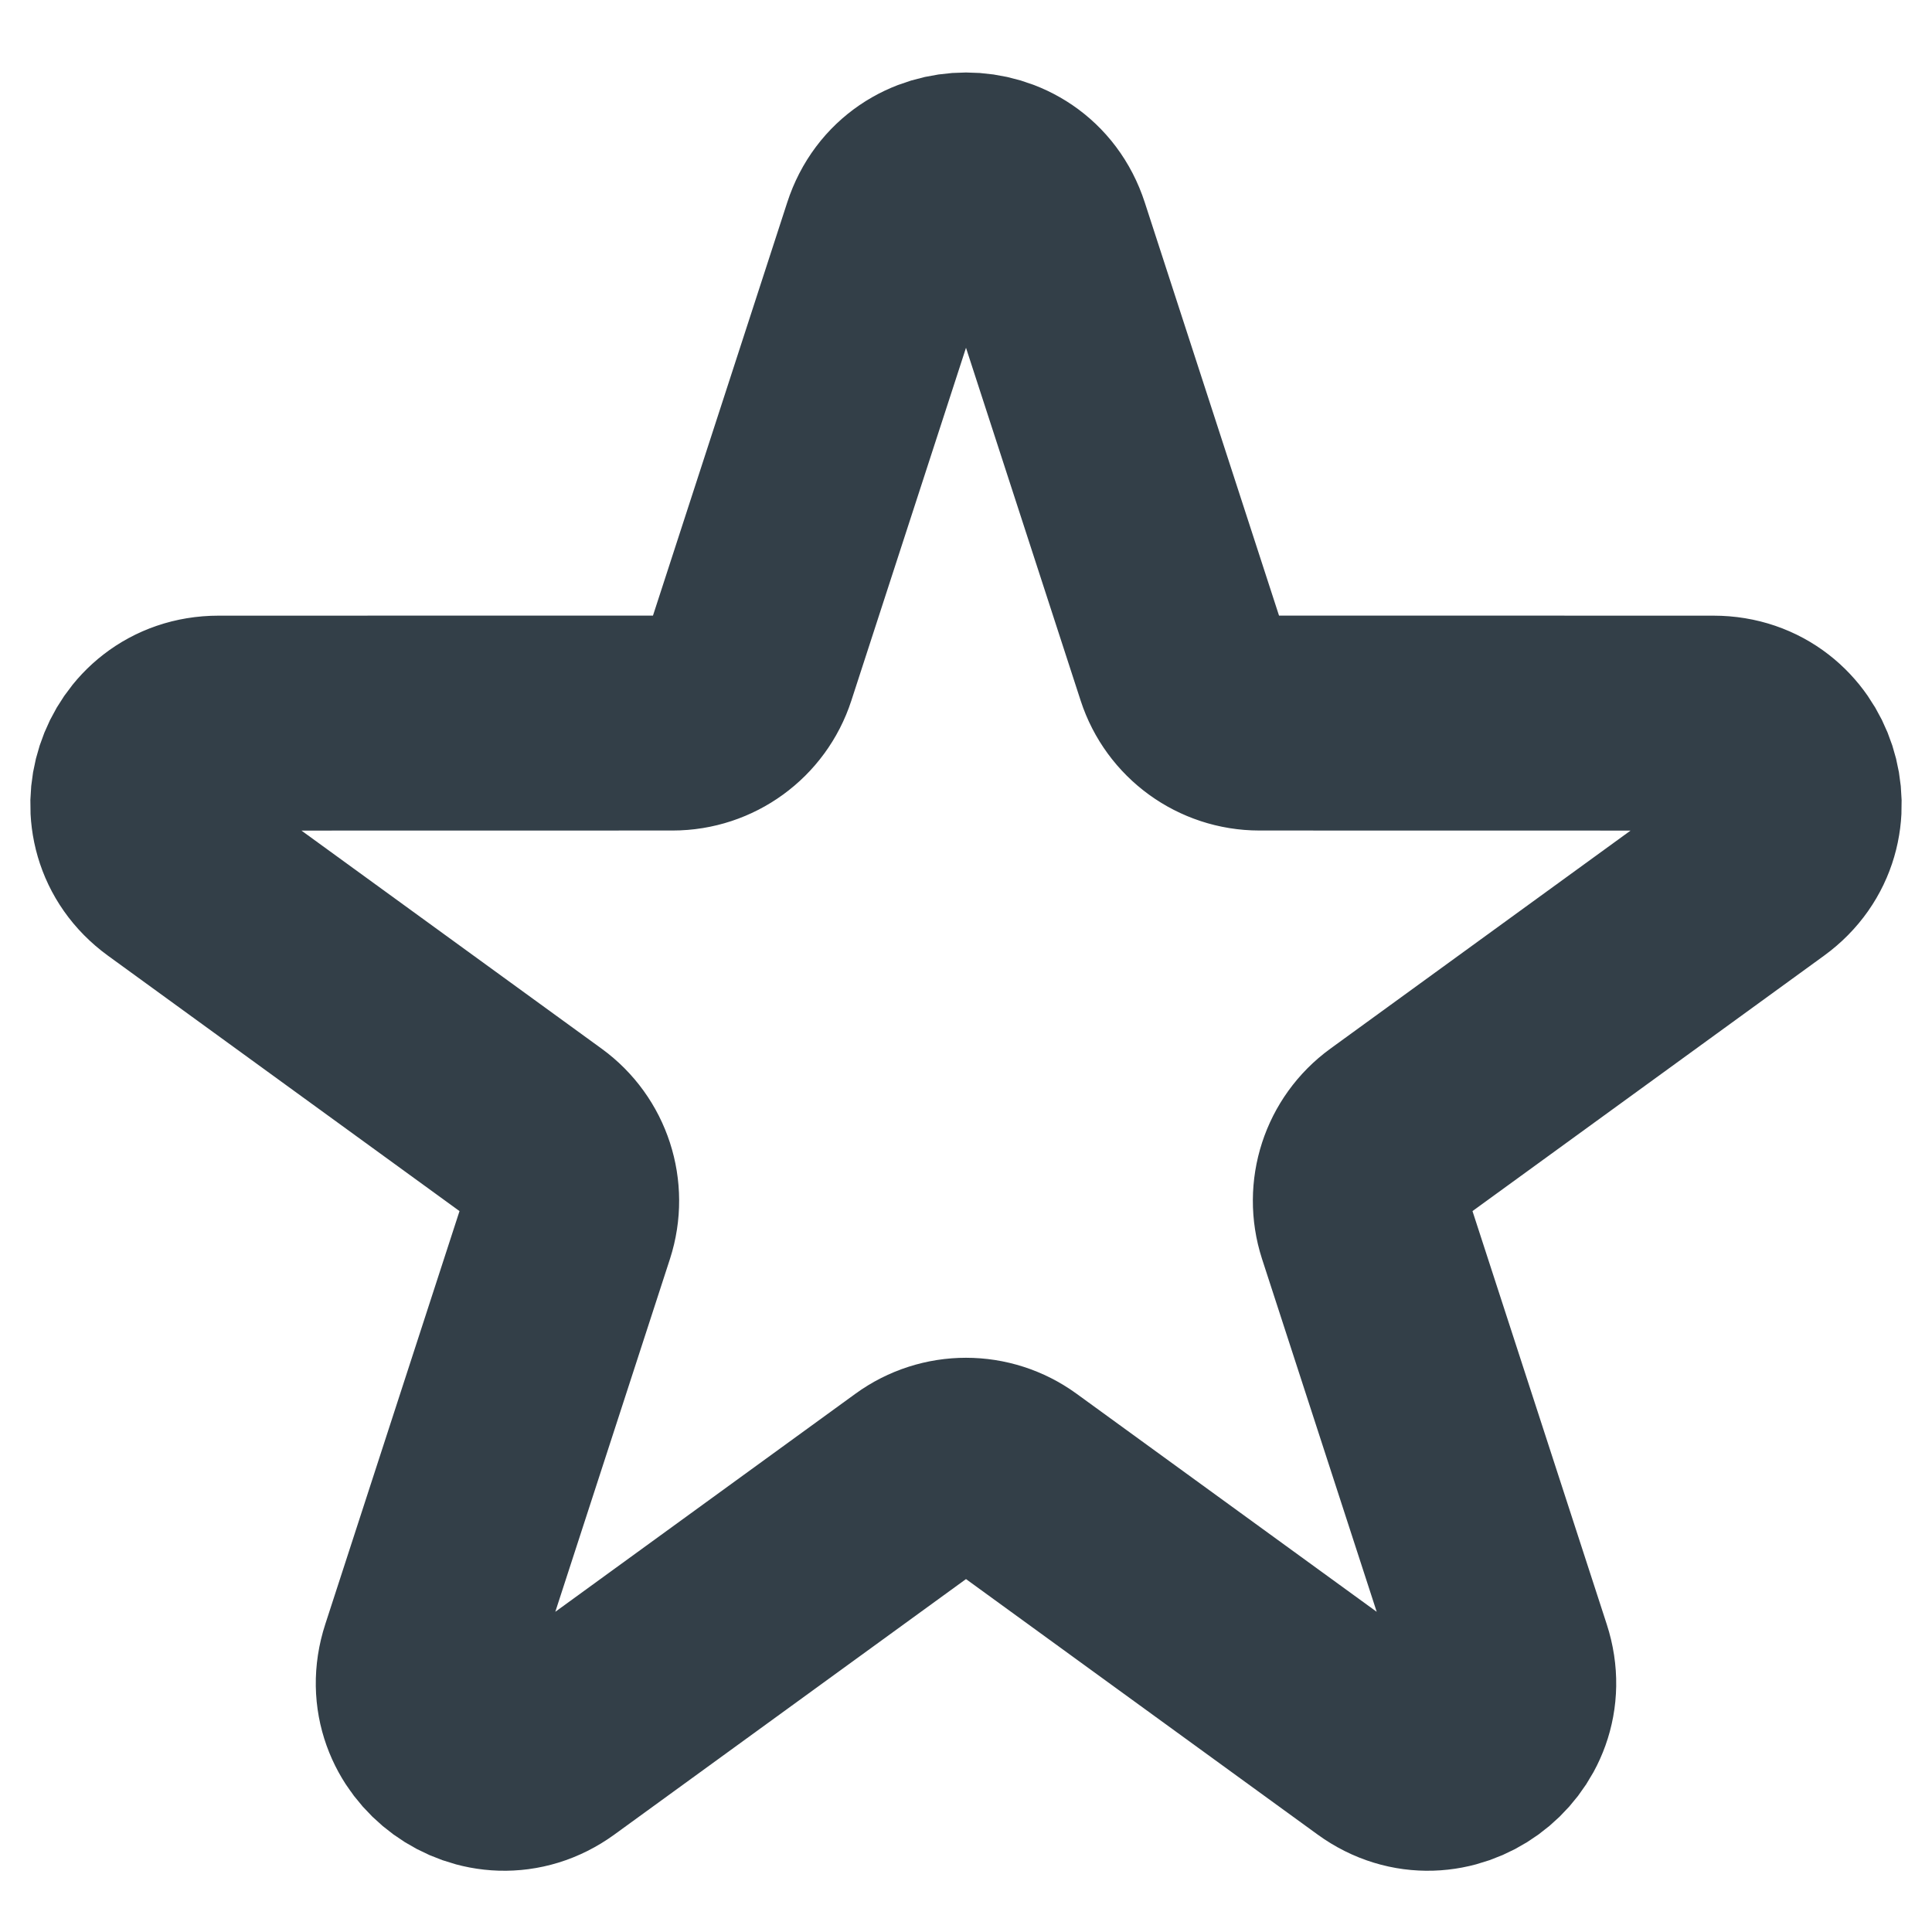
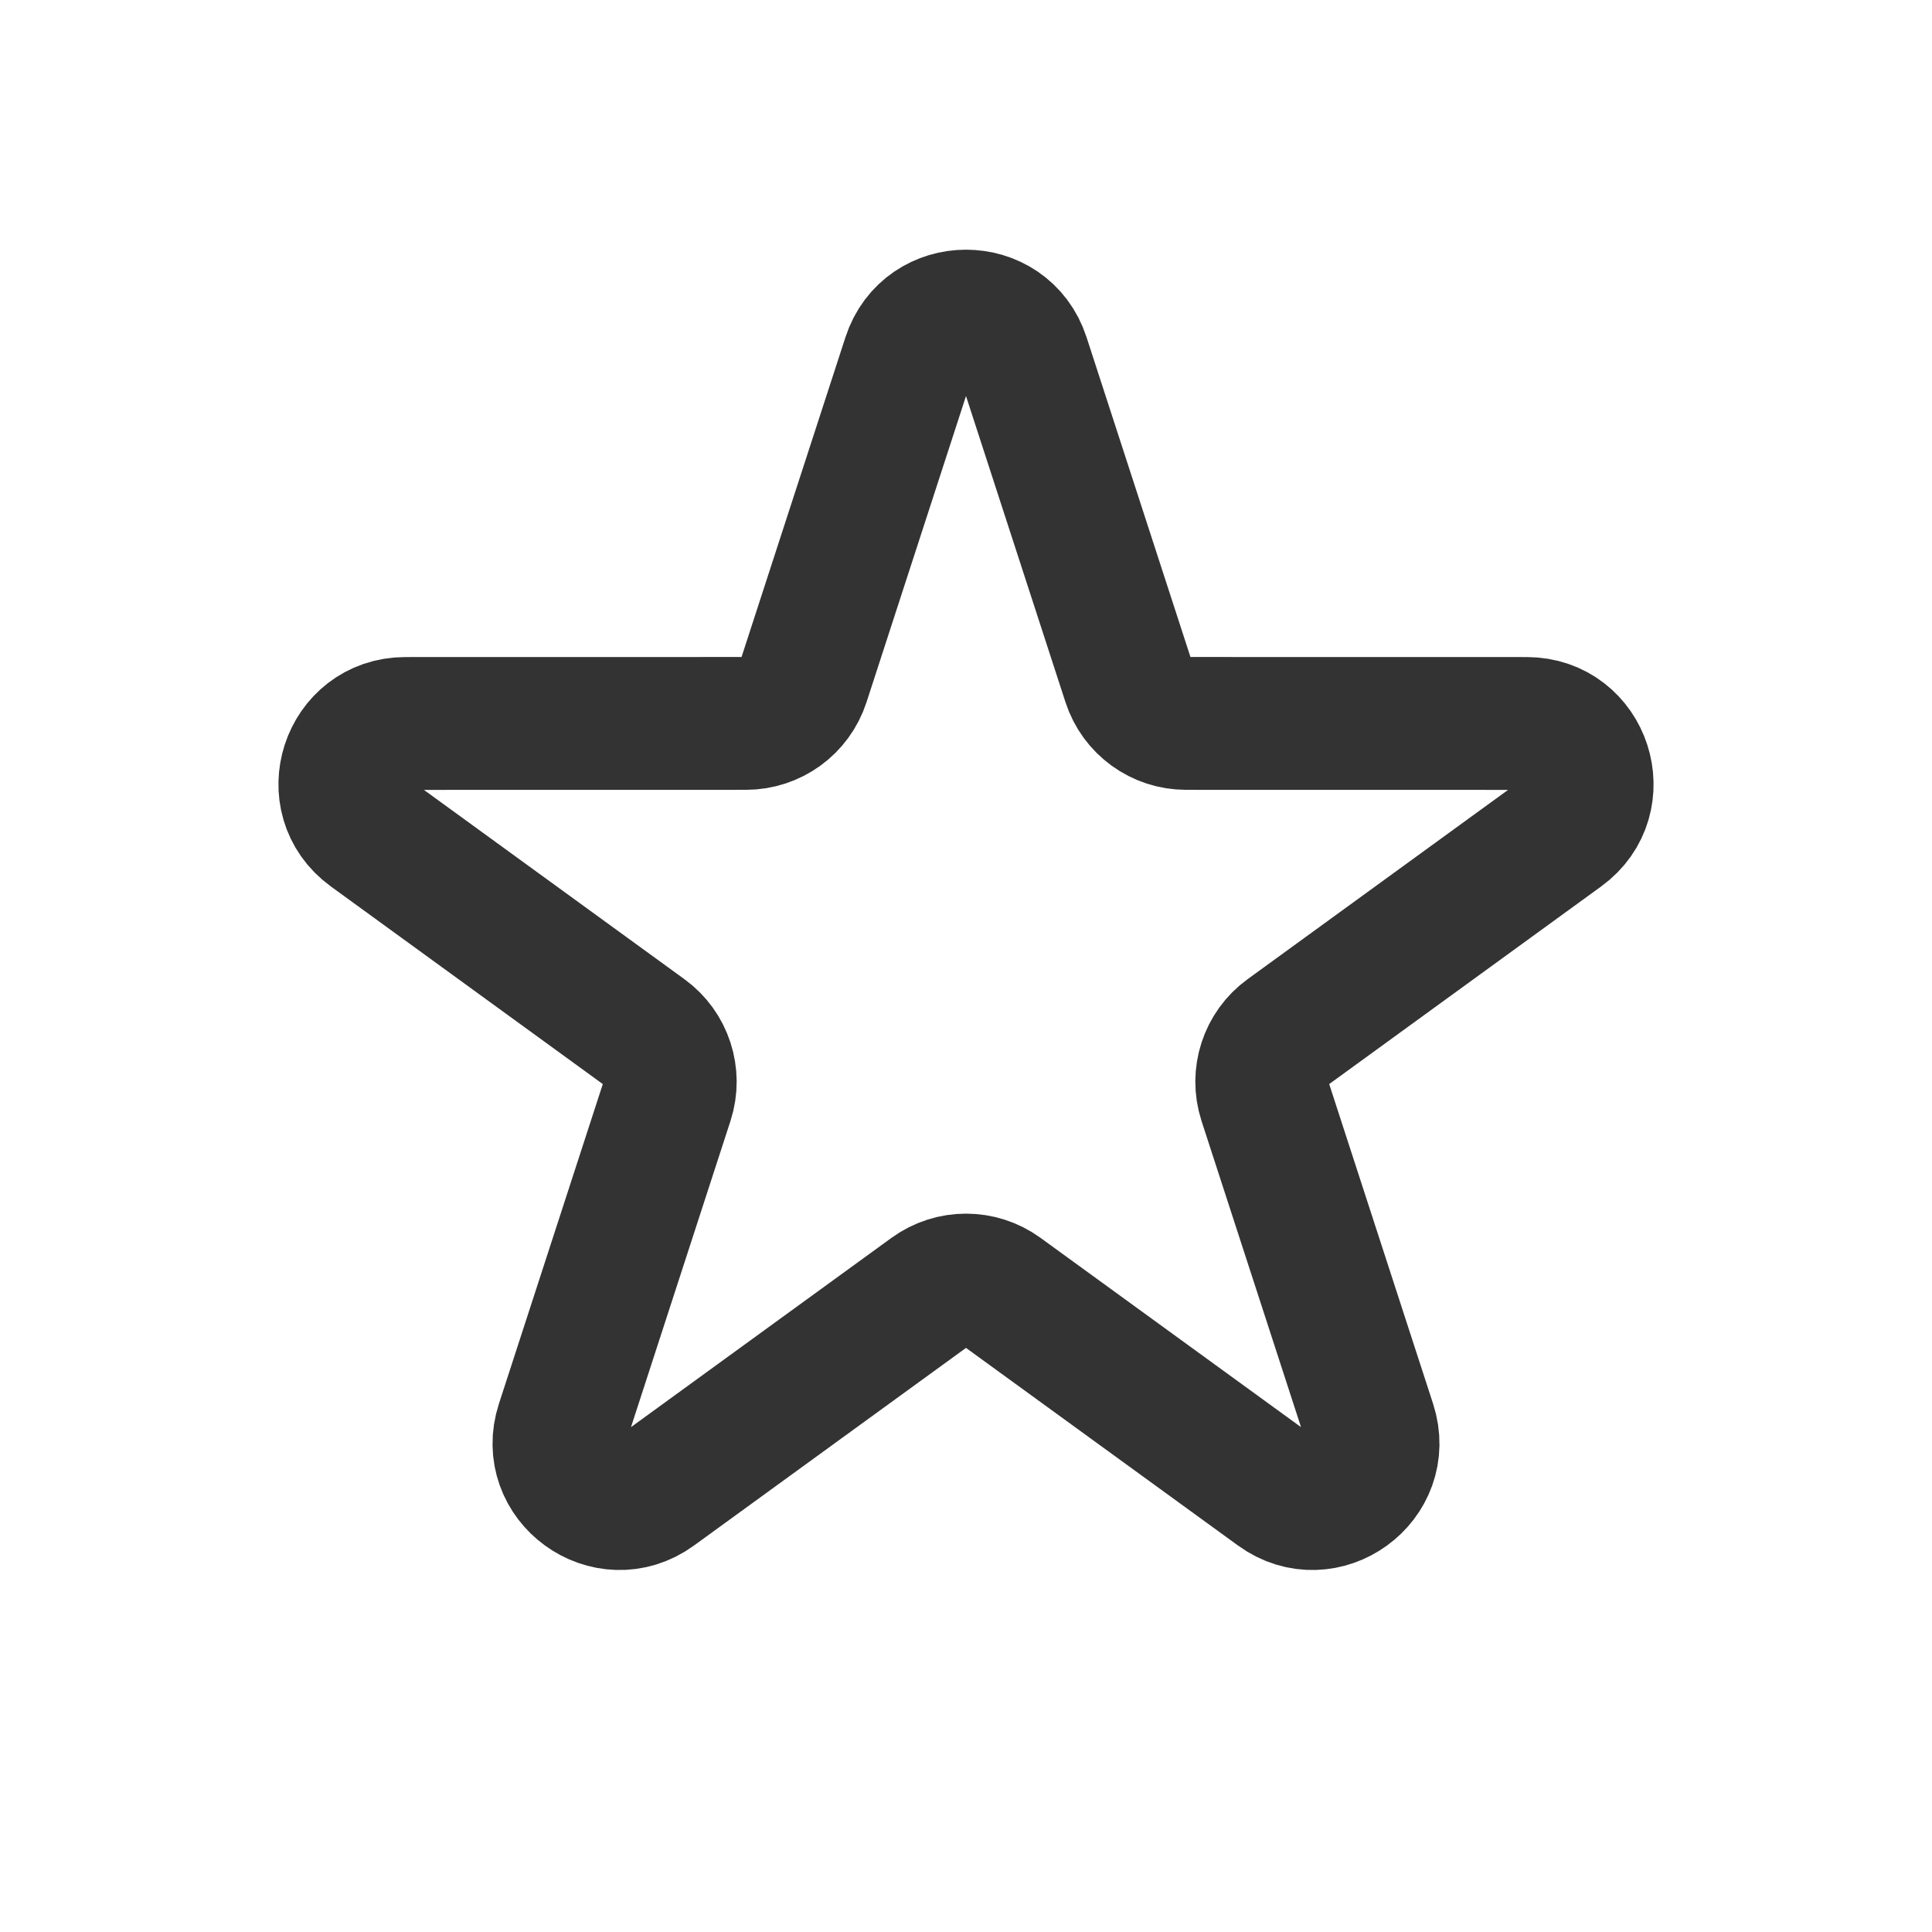
- <svg xmlns="http://www.w3.org/2000/svg" width="24" height="24" viewBox="0 0 24 24" fill="none">
-   <path d="M11.049 2.927C11.348 2.005 12.652 2.005 12.951 2.927L14.694 8.291C14.828 8.703 15.212 8.982 15.645 8.982L21.286 8.983C22.255 8.983 22.658 10.222 21.874 10.792L17.311 14.107C16.96 14.362 16.814 14.813 16.947 15.226L18.69 20.59C18.99 21.512 17.935 22.278 17.152 21.709L12.588 18.393C12.237 18.138 11.763 18.138 11.412 18.393L6.848 21.709C6.065 22.278 5.01 21.512 5.31 20.59L7.053 15.226C7.186 14.813 7.04 14.362 6.689 14.107L2.126 10.792C1.342 10.222 1.745 8.983 2.714 8.983L8.355 8.982C8.788 8.982 9.172 8.703 9.306 8.291L11.049 2.927Z" stroke="#333F48" stroke-width="2.67" />
+ <svg xmlns="http://www.w3.org/2000/svg" width="32" height="32" viewBox="0 0 32 32" fill="none">
+   <path d="M15.049 5.927C15.348 5.005 16.652 5.005 16.951 5.927L18.694 11.291C18.828 11.704 19.212 11.982 19.645 11.982L25.286 11.983C26.255 11.983 26.658 13.222 25.874 13.792L21.311 17.108C20.96 17.362 20.814 17.814 20.947 18.226L22.69 23.59C22.99 24.512 21.935 25.278 21.152 24.709L16.588 21.393C16.237 21.138 15.763 21.138 15.412 21.393L10.848 24.709C10.065 25.278 9.01 24.512 9.31 23.59L11.053 18.226C11.186 17.814 11.04 17.362 10.689 17.108L6.126 13.792C5.342 13.222 5.745 11.983 6.714 11.983L12.355 11.982C12.788 11.982 13.172 11.704 13.306 11.291L15.049 5.927Z" stroke="#333333" stroke-width="2.2" />
</svg>
